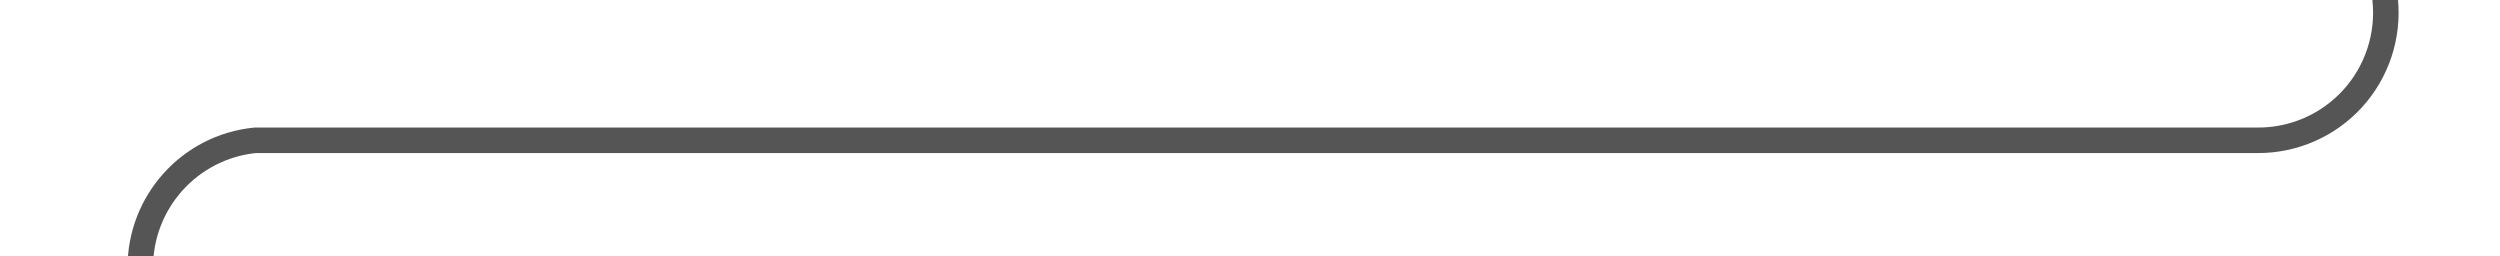
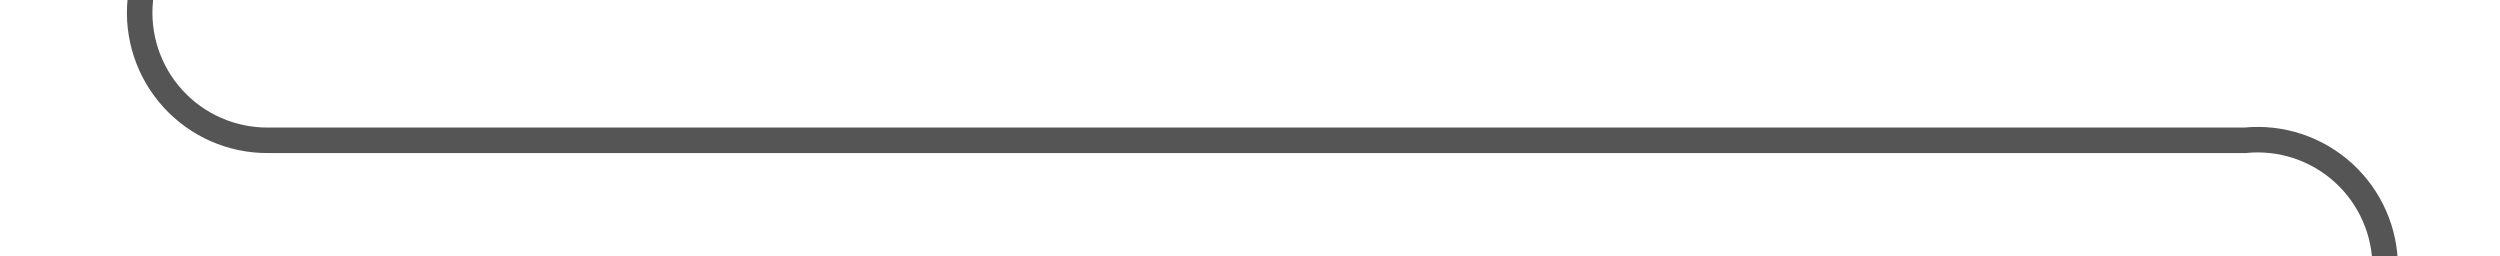
- <svg xmlns="http://www.w3.org/2000/svg" version="1.1" width="98px" height="10px" preserveAspectRatio="xMinYMid meet" viewBox="585 496  98 8">
-   <path d="M 678.5 474  L 678.5 495  A 5 5 0 0 1 673.5 500.5 L 595 500.5  A 5 5 0 0 0 590.5 505.5 L 590.5 545  " stroke-width="1" stroke="#555555" fill="none" />
-   <path d="M 678.5 473  A 3 3 0 0 0 675.5 476 A 3 3 0 0 0 678.5 479 A 3 3 0 0 0 681.5 476 A 3 3 0 0 0 678.5 473 Z M 584.5 539.3  L 590.5 546  L 596.5 539.3  L 590.5 541.6  L 584.5 539.3  Z " fill-rule="nonzero" fill="#555555" stroke="none" />
+ <svg xmlns="http://www.w3.org/2000/svg" version="1.1" width="98px" height="10px" preserveAspectRatio="xMinYMid meet" viewBox="673 496  98 8">
+   <path d="M 678.5 474  L 678.5 495  A 5 5 0 0 0 683.5 500.5 L 761 500.5  A 5 5 0 0 1 766.5 505.5 L 766.5 545  " stroke-width="1" stroke="#555555" fill="none" />
+   <path d="M 678.5 473  A 3 3 0 0 0 675.5 476 A 3 3 0 0 0 678.5 479 A 3 3 0 0 0 681.5 476 A 3 3 0 0 0 678.5 473 Z M 760.5 539.3  L 766.5 546  L 772.5 539.3  L 766.5 541.6  L 760.5 539.3  Z " fill-rule="nonzero" fill="#555555" stroke="none" />
</svg>
